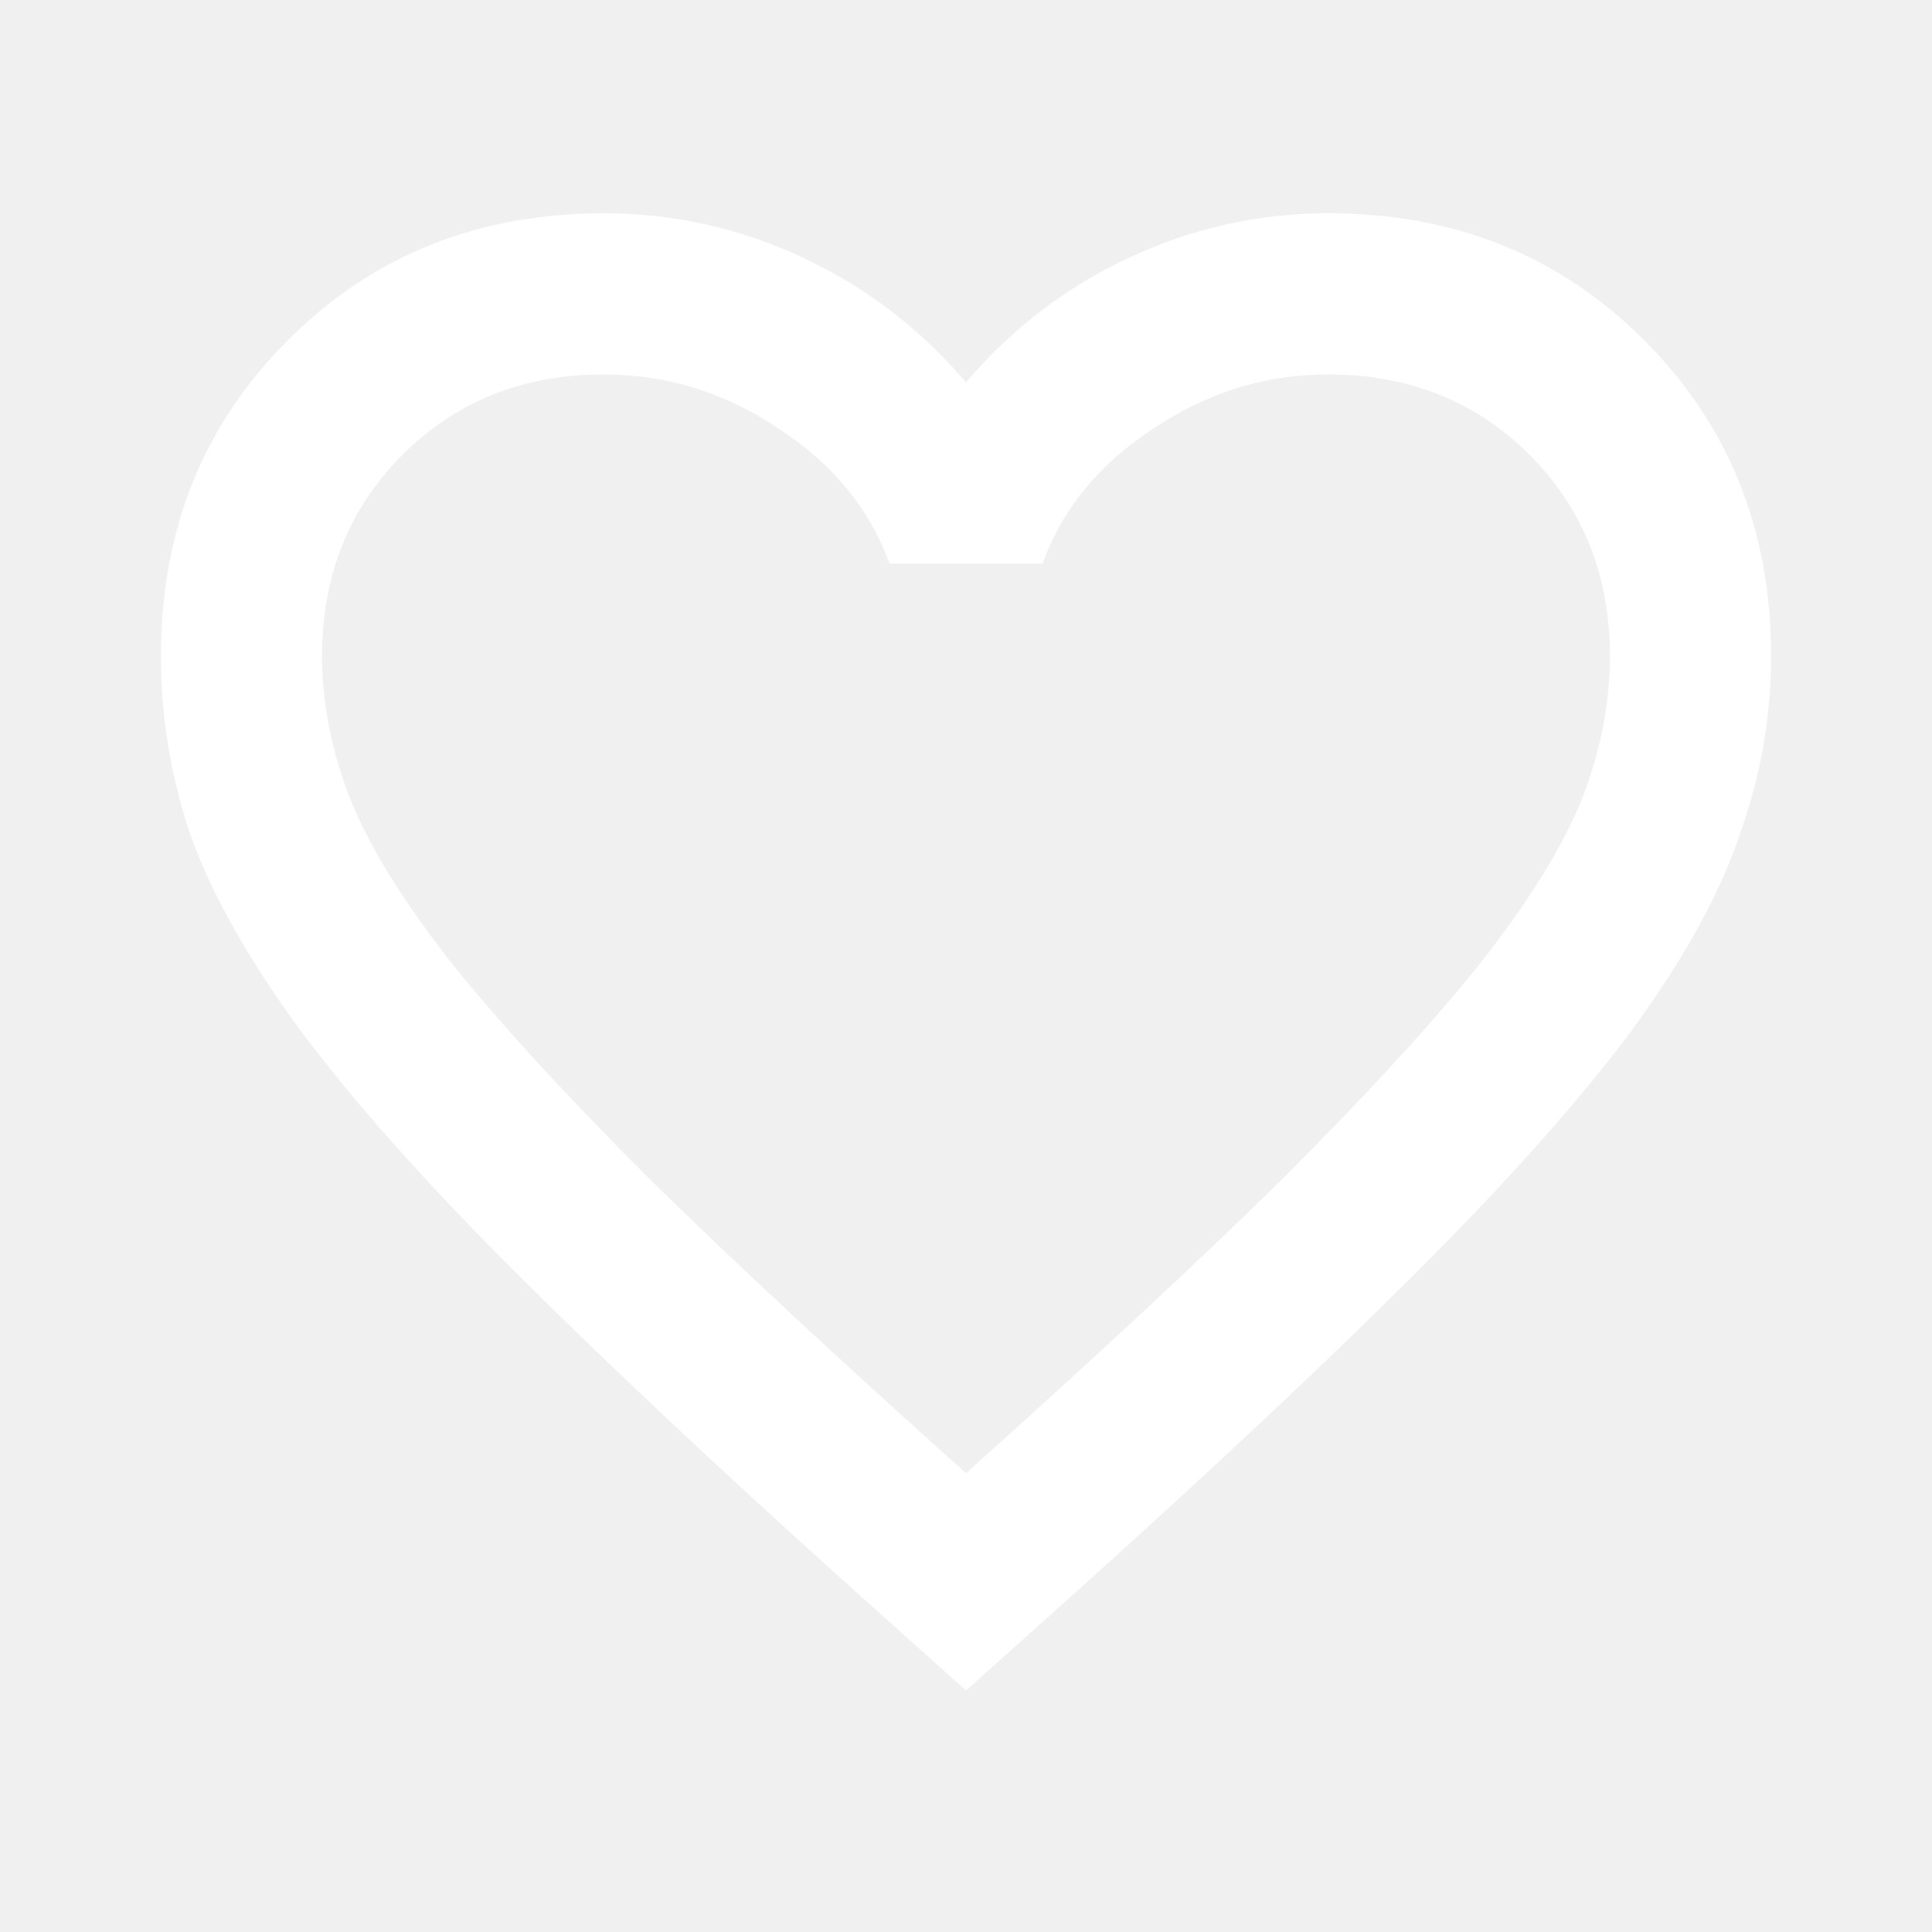
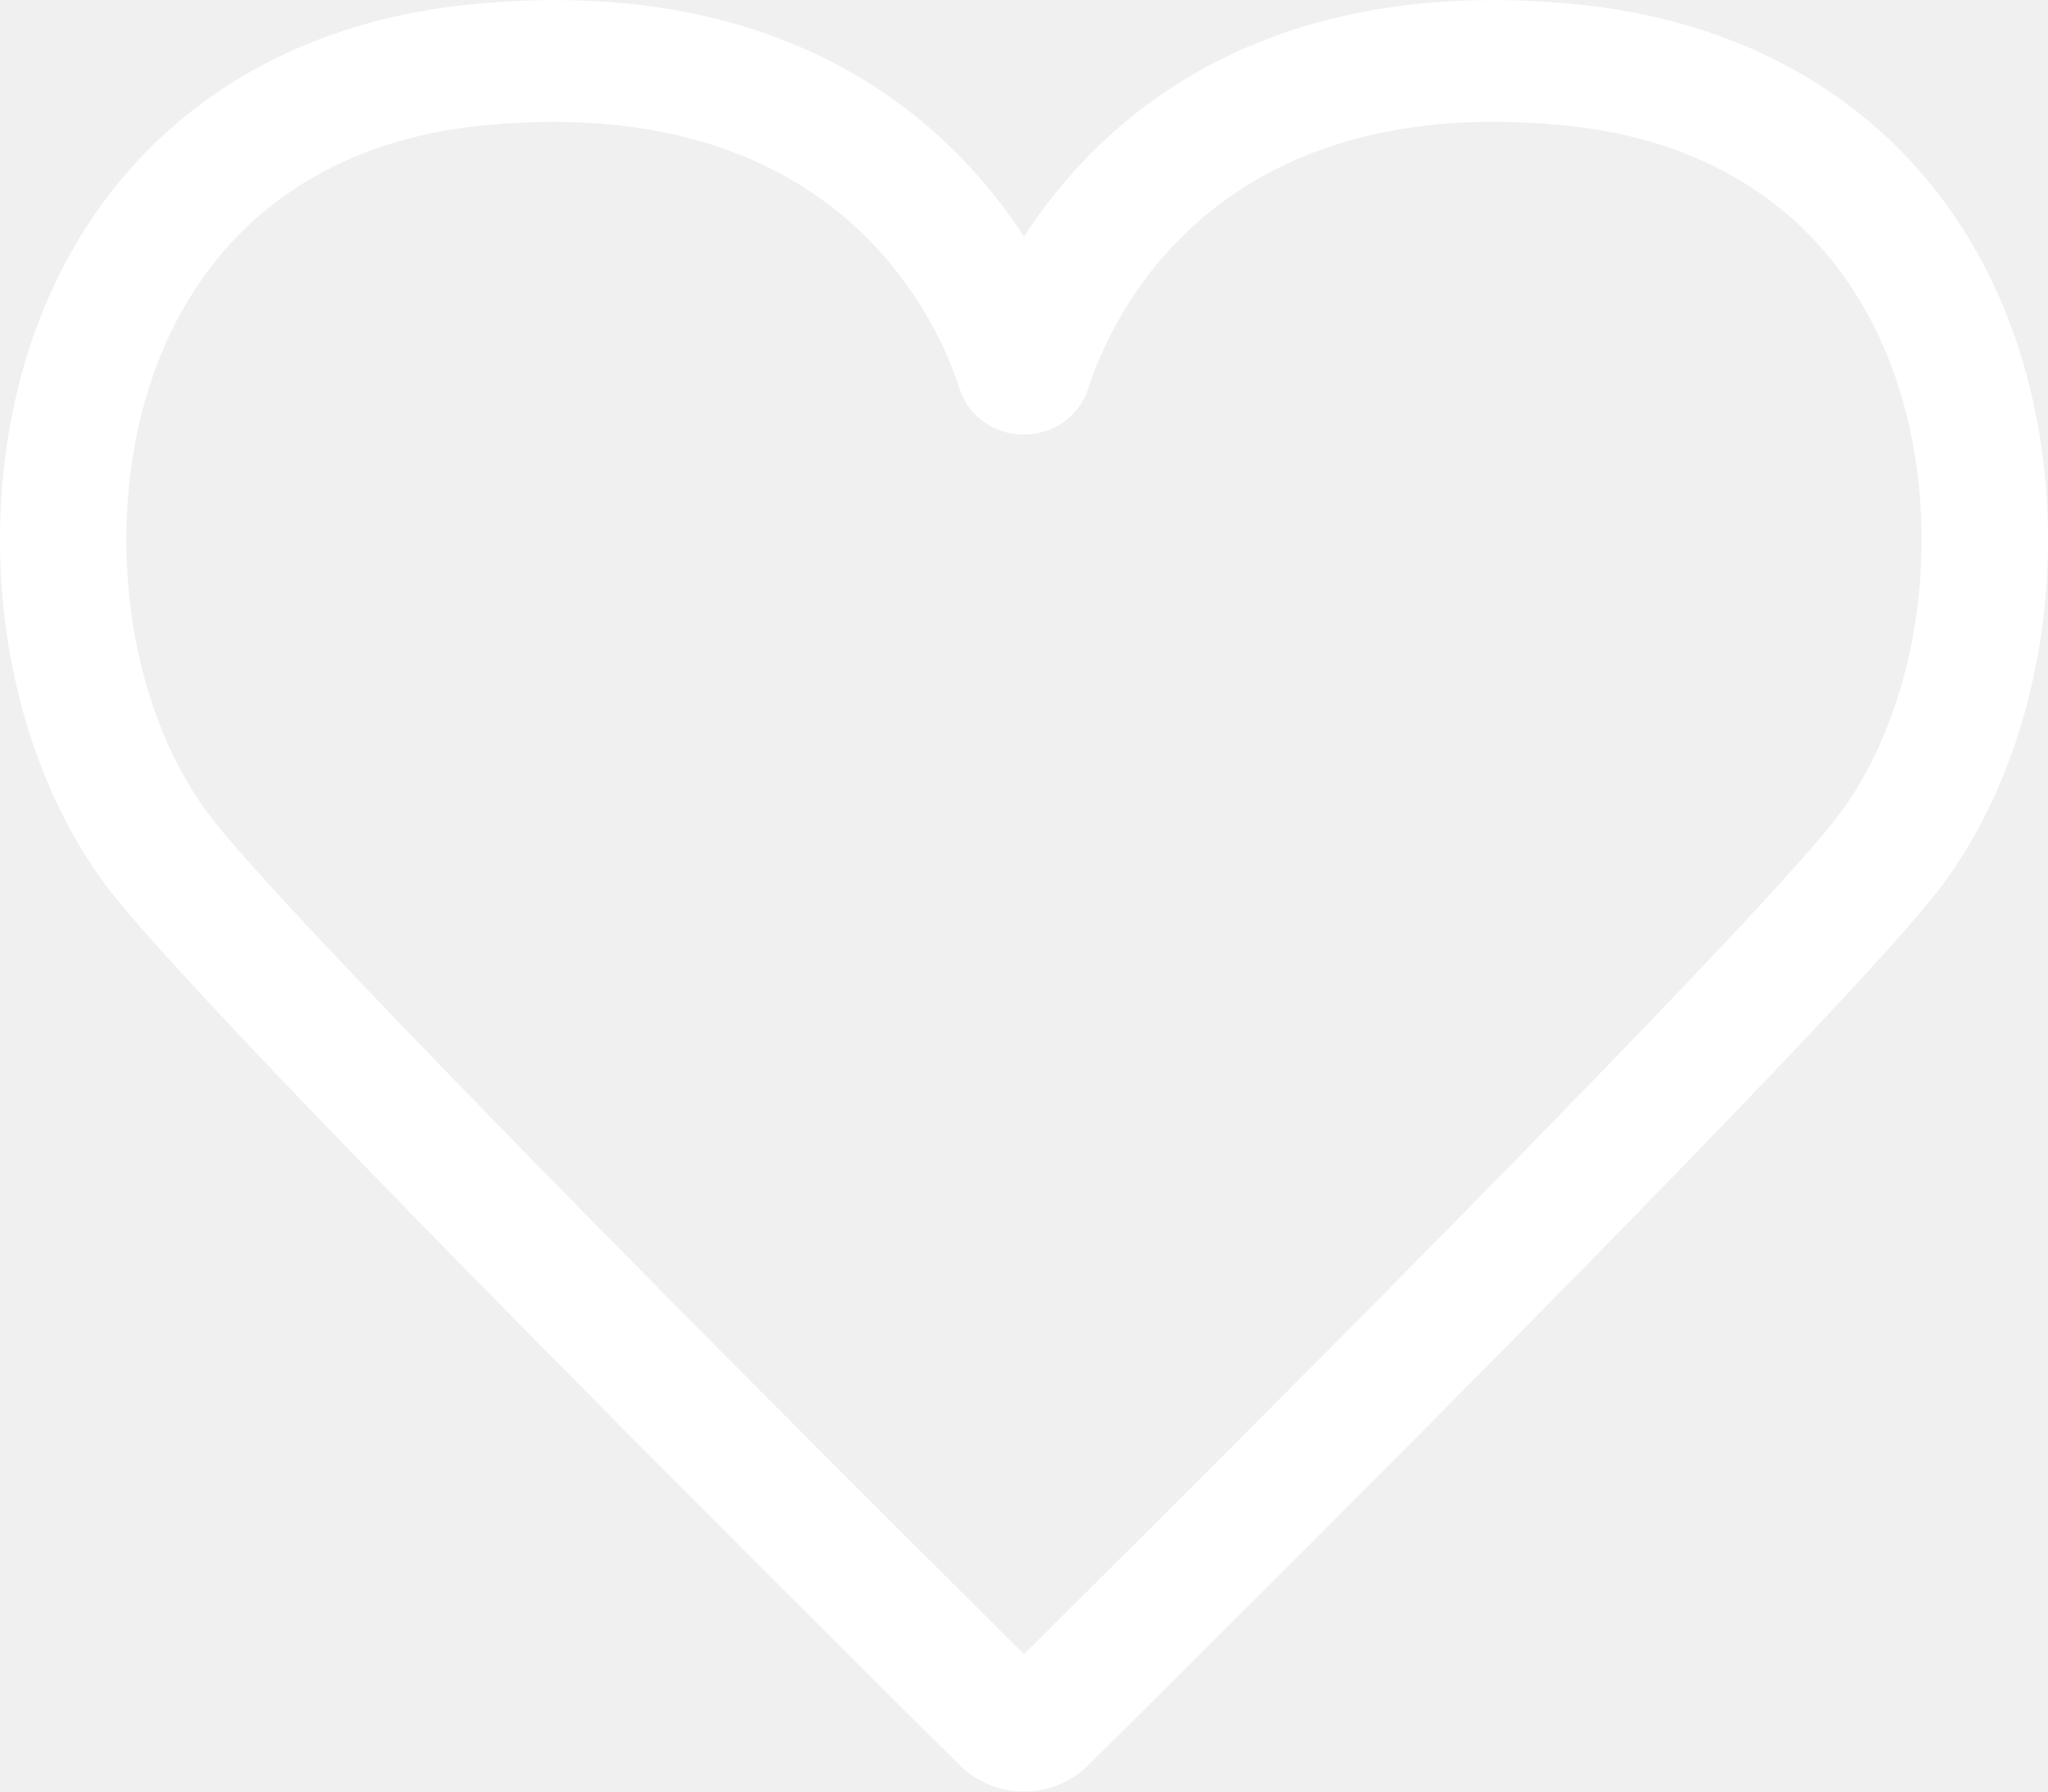
- <svg xmlns="http://www.w3.org/2000/svg" width="10" height="10" viewBox="0 0 10 10" fill="none">
-   <path d="M5 8.75L4.396 8.209C3.694 7.577 3.115 7.032 2.656 6.573C2.198 6.115 1.833 5.705 1.563 5.344C1.292 4.976 1.101 4.639 0.99 4.334C0.885 4.028 0.833 3.716 0.833 3.396C0.833 2.743 1.052 2.198 1.49 1.761C1.927 1.323 2.472 1.104 3.125 1.104C3.486 1.104 3.83 1.181 4.156 1.334C4.483 1.486 4.764 1.702 5 1.979C5.236 1.702 5.517 1.486 5.844 1.334C6.17 1.181 6.514 1.104 6.875 1.104C7.528 1.104 8.073 1.323 8.51 1.761C8.948 2.198 9.167 2.743 9.167 3.396C9.167 3.716 9.111 4.028 9 4.334C8.896 4.639 8.708 4.976 8.438 5.344C8.167 5.705 7.802 6.115 7.344 6.573C6.885 7.032 6.306 7.577 5.604 8.209L5 8.75ZM5 7.625C5.667 7.028 6.215 6.518 6.646 6.094C7.076 5.664 7.417 5.292 7.667 4.979C7.917 4.66 8.09 4.379 8.188 4.136C8.285 3.886 8.333 3.639 8.333 3.396C8.333 2.979 8.194 2.632 7.917 2.354C7.639 2.077 7.292 1.938 6.875 1.938C6.549 1.938 6.247 2.032 5.969 2.219C5.691 2.4 5.5 2.632 5.396 2.917H4.604C4.5 2.632 4.309 2.4 4.031 2.219C3.754 2.032 3.451 1.938 3.125 1.938C2.708 1.938 2.361 2.077 2.083 2.354C1.806 2.632 1.667 2.979 1.667 3.396C1.667 3.639 1.715 3.886 1.813 4.136C1.91 4.379 2.083 4.66 2.333 4.979C2.583 5.292 2.924 5.664 3.354 6.094C3.785 6.518 4.333 7.028 5 7.625Z" fill="white" />
+ <svg xmlns="http://www.w3.org/2000/svg" width="8" height="7" viewBox="0 0 8 7" fill="none">
+   <path d="M4 7C3.907 7 3.816 6.963 3.751 6.899C3.053 6.206 0.747 3.912 0.409 3.453C-0.052 2.827 -0.133 1.841 0.215 1.107C0.517 0.473 1.101 0.084 1.86 0.015C3.088 -0.099 3.707 0.475 4 0.924C4.293 0.474 4.911 -0.099 6.14 0.015C6.899 0.085 7.483 0.473 7.785 1.107C8.133 1.841 8.052 2.827 7.591 3.453C7.253 3.912 4.947 6.206 4.249 6.899C4.184 6.963 4.093 7 4 7ZM2.163 0.476C2.081 0.476 1.996 0.48 1.907 0.488C1.169 0.556 0.824 0.97 0.664 1.305C0.389 1.885 0.452 2.69 0.812 3.177C1.058 3.512 2.659 5.132 4 6.463C5.341 5.132 6.942 3.512 7.188 3.177C7.547 2.689 7.611 1.885 7.335 1.305C7.176 0.97 6.831 0.556 6.092 0.488C4.732 0.362 4.338 1.246 4.25 1.52C4.216 1.626 4.116 1.697 4 1.698H4C3.884 1.698 3.784 1.627 3.749 1.521C3.667 1.264 3.318 0.476 2.162 0.476L2.163 0.476ZM3.779 1.379C3.779 1.379 3.779 1.38 3.778 1.38L3.779 1.379Z" fill="white" />
</svg>
